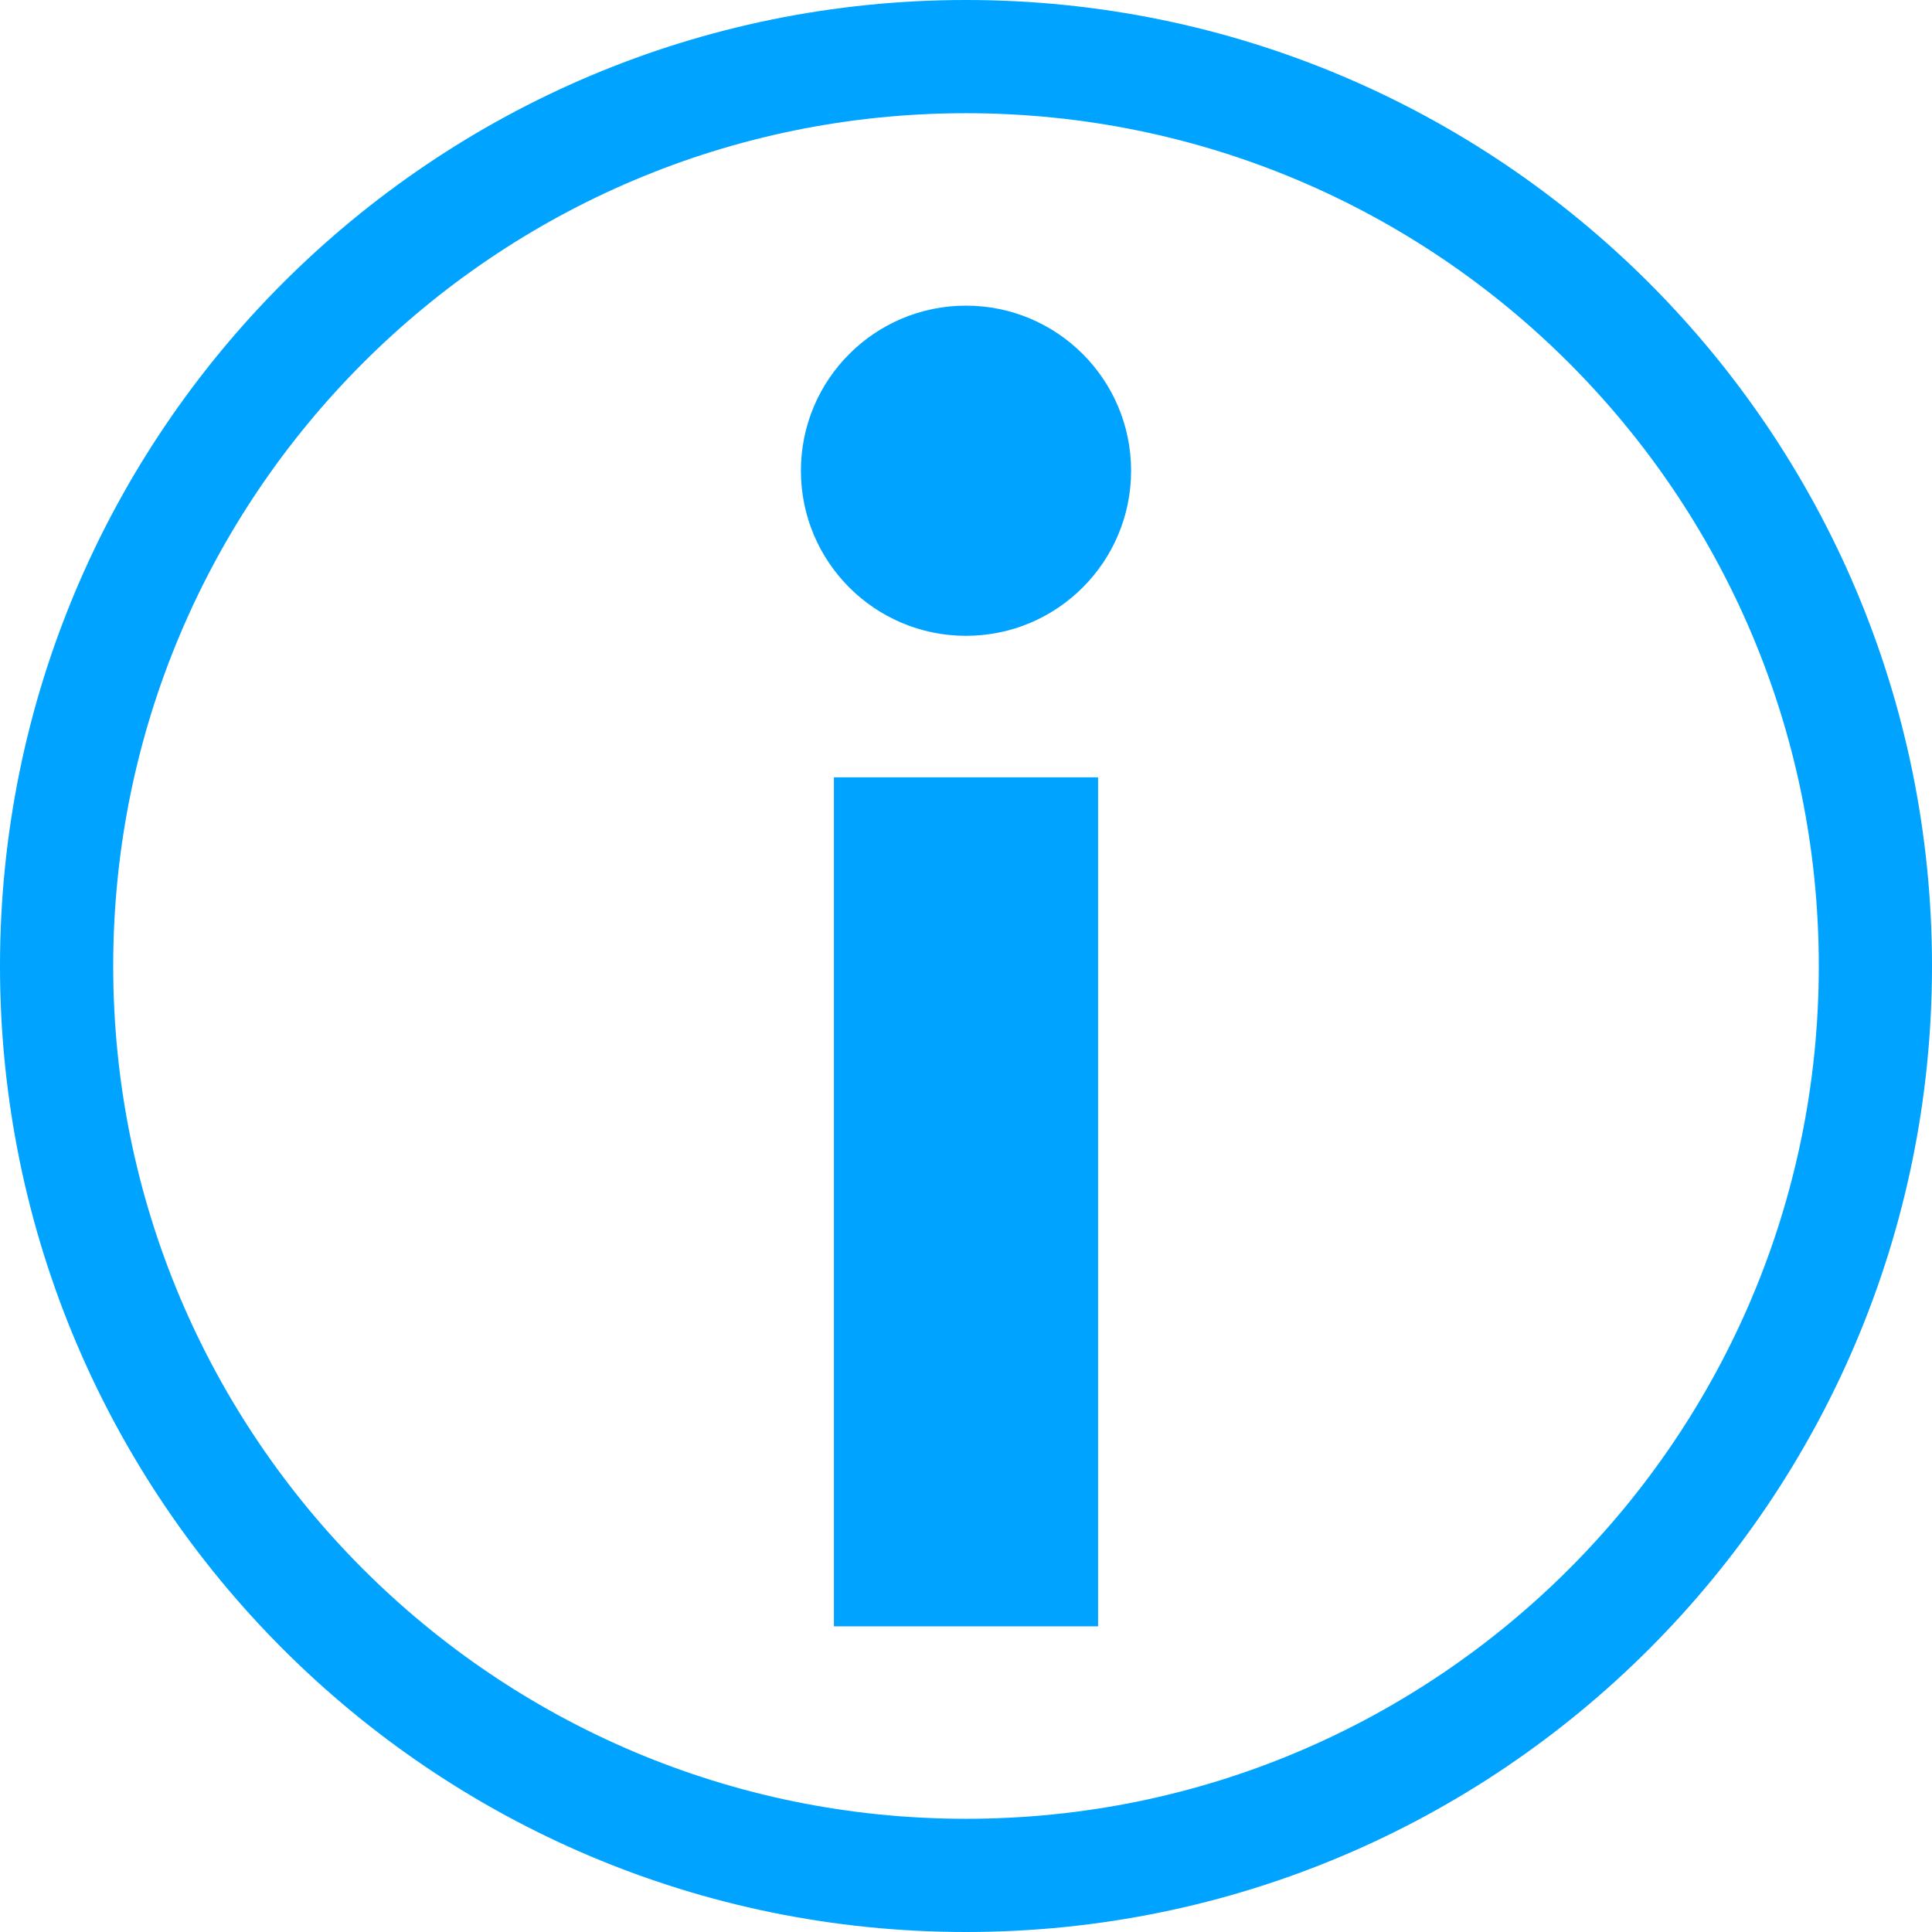
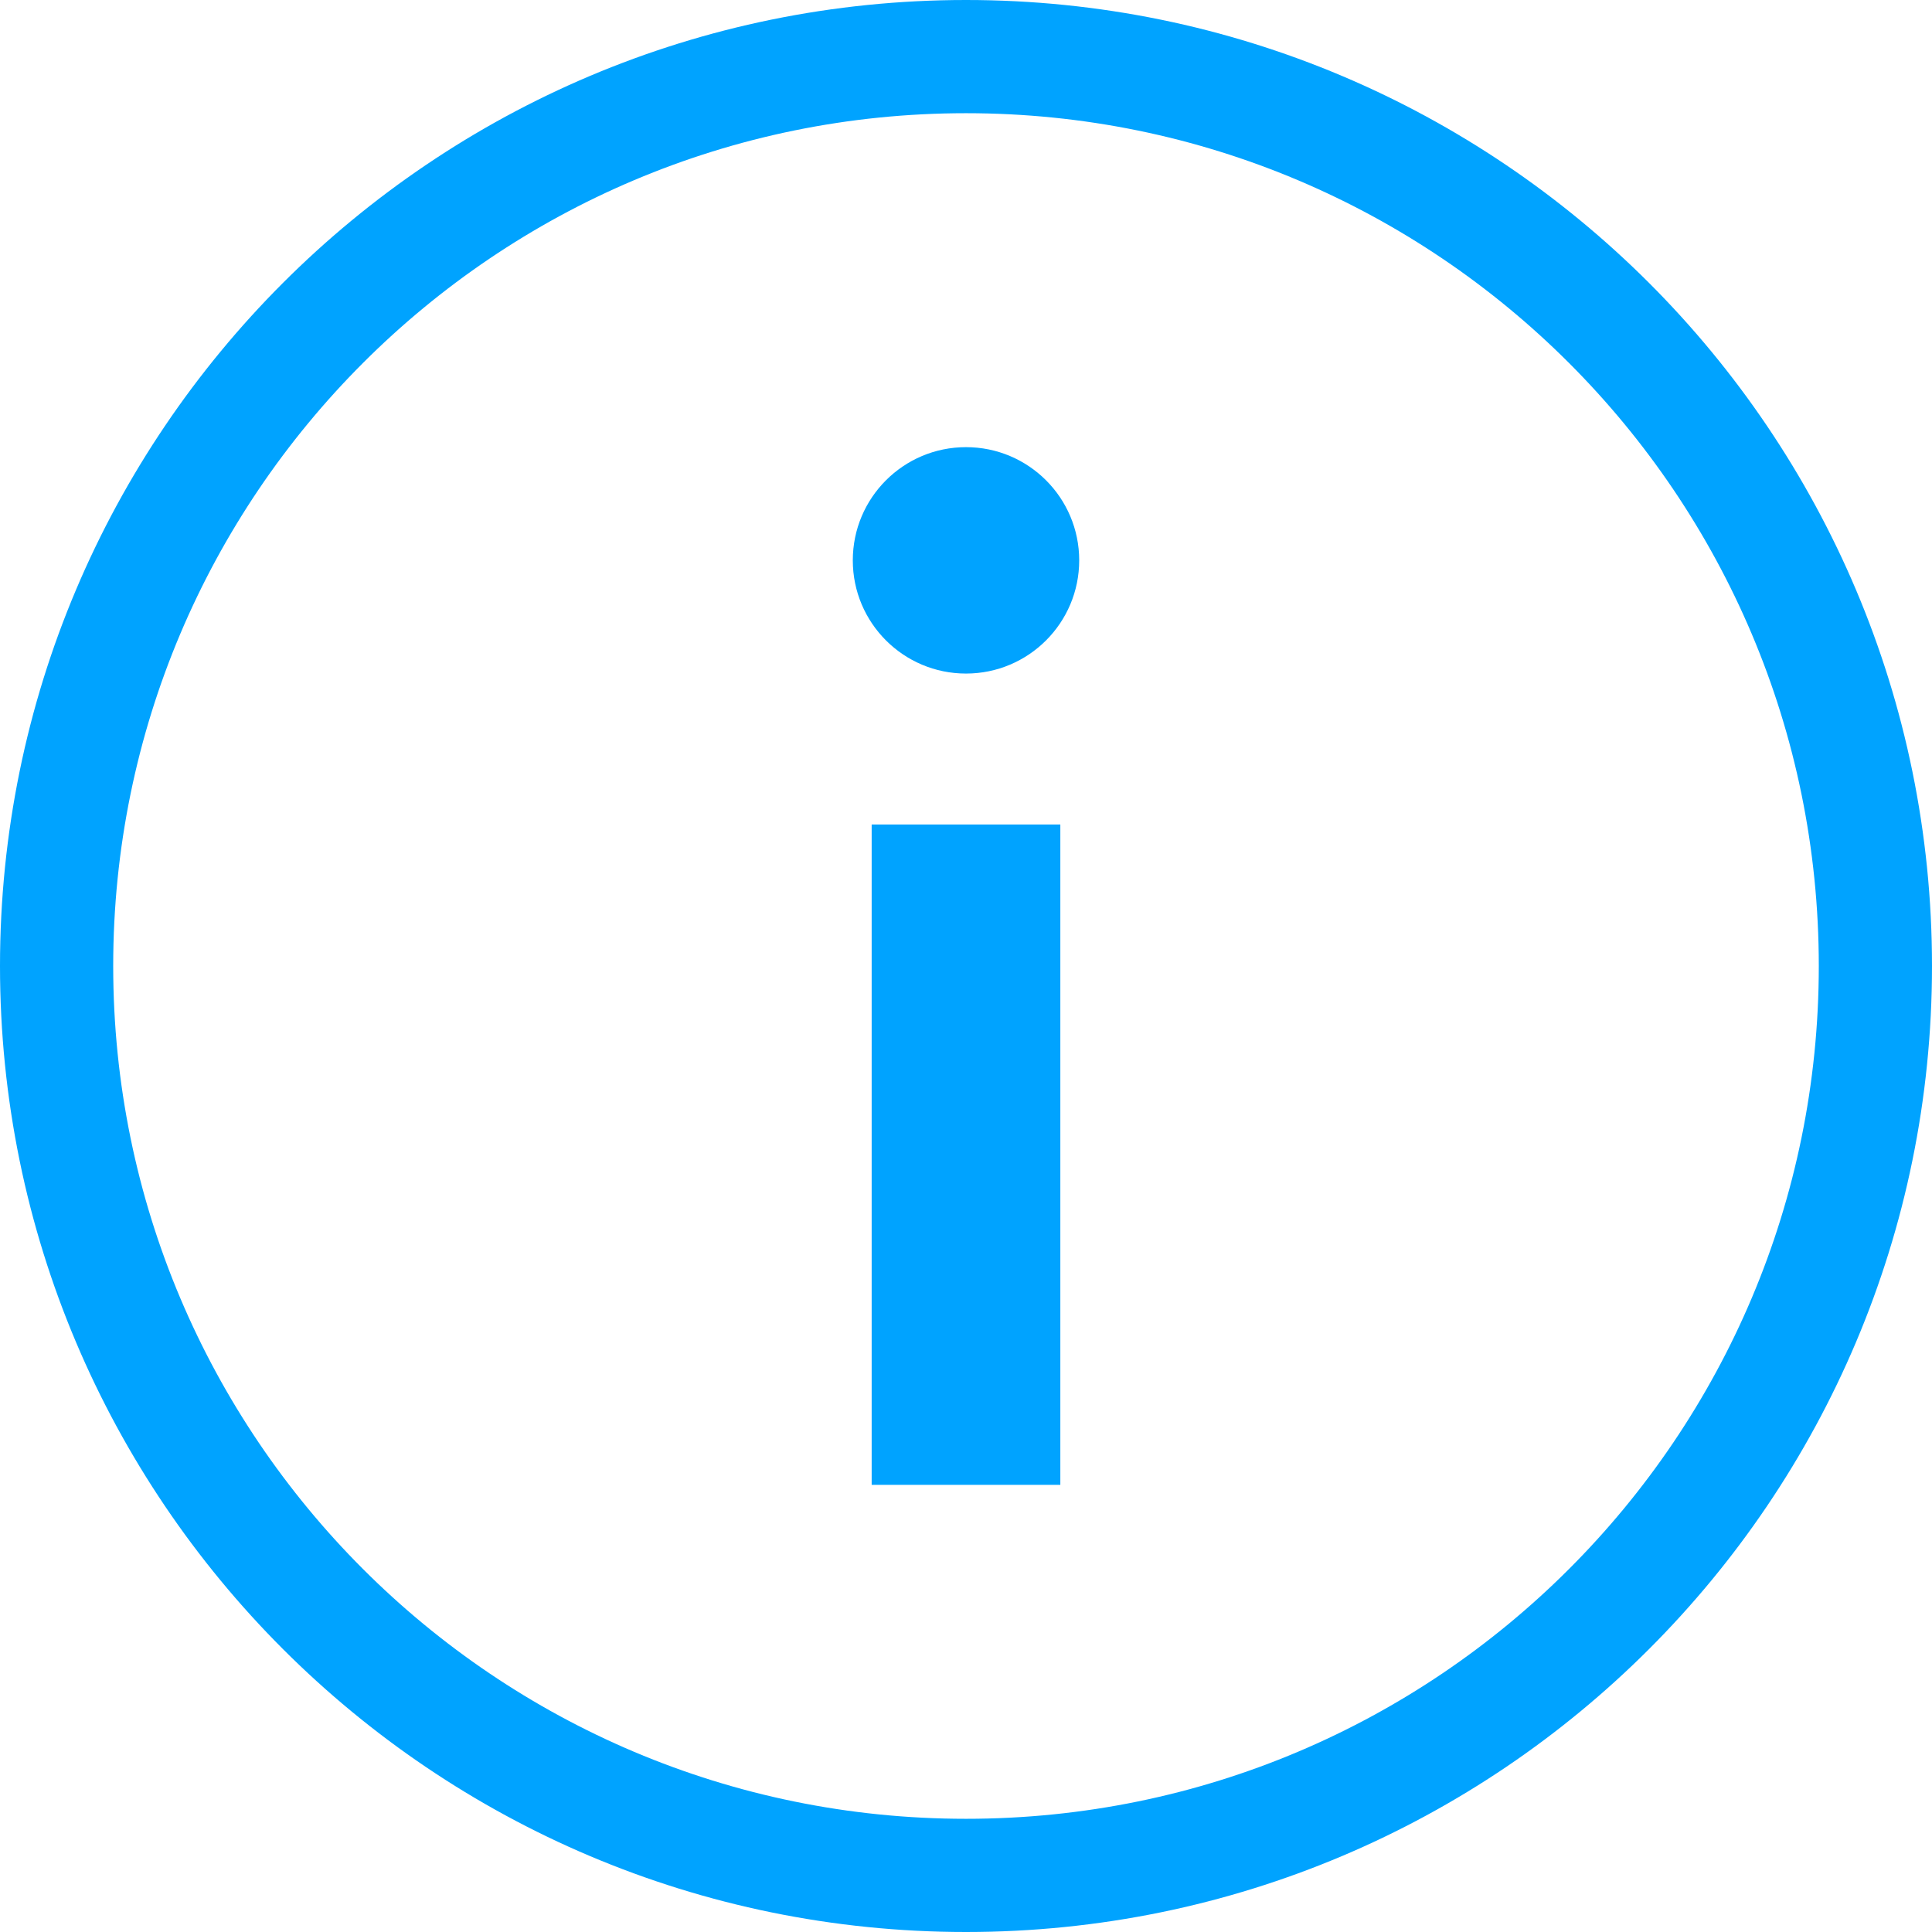
<svg xmlns="http://www.w3.org/2000/svg" width="1024" height="1024" viewBox="0 0 1024 1024" version="1.1" id="svg8">
  <defs id="defs8" />
  <ellipse ry="482" rx="482" cy="512" cx="512" id="path854" style="fill:none;stroke:#00a3ff;stroke-width:60;stroke-linecap:square;stroke-miterlimit:4;stroke-dasharray:none;stroke-opacity:1;paint-order:fill markers stroke;stop-color:#000000" />
-   <path id="path958" d="M 512,862 V 412" style="fill:none;stroke:#00a3ff;stroke-width:140;stroke-linecap:butt;stroke-linejoin:miter;stroke-miterlimit:4;stroke-dasharray:none;stroke-opacity:1" />
-   <circle style="fill:#00a3ff;fill-opacity:1;stroke:none;stroke-width:120;stroke-linecap:round;stroke-linejoin:round;paint-order:fill markers stroke;stop-color:#000000" id="path840" cx="512" cy="249.5" r="87.5" />
+   <g id="g11" transform="translate(0,-77)">
+     <path id="path958" d="M 512,864 V 514" style="fill:none;stroke:#00a3ff;stroke-width:100;stroke-linecap:butt;stroke-linejoin:miter;stroke-miterlimit:4;stroke-dasharray:none;stroke-opacity:1" />
+     <circle style="fill:#00a3ff;fill-opacity:1;stroke:none;stroke-width:120;stroke-linecap:round;stroke-linejoin:round;paint-order:fill markers stroke;stop-color:#000000" id="path840" cx="512" cy="374" r="60" />
+   </g>
</svg>
